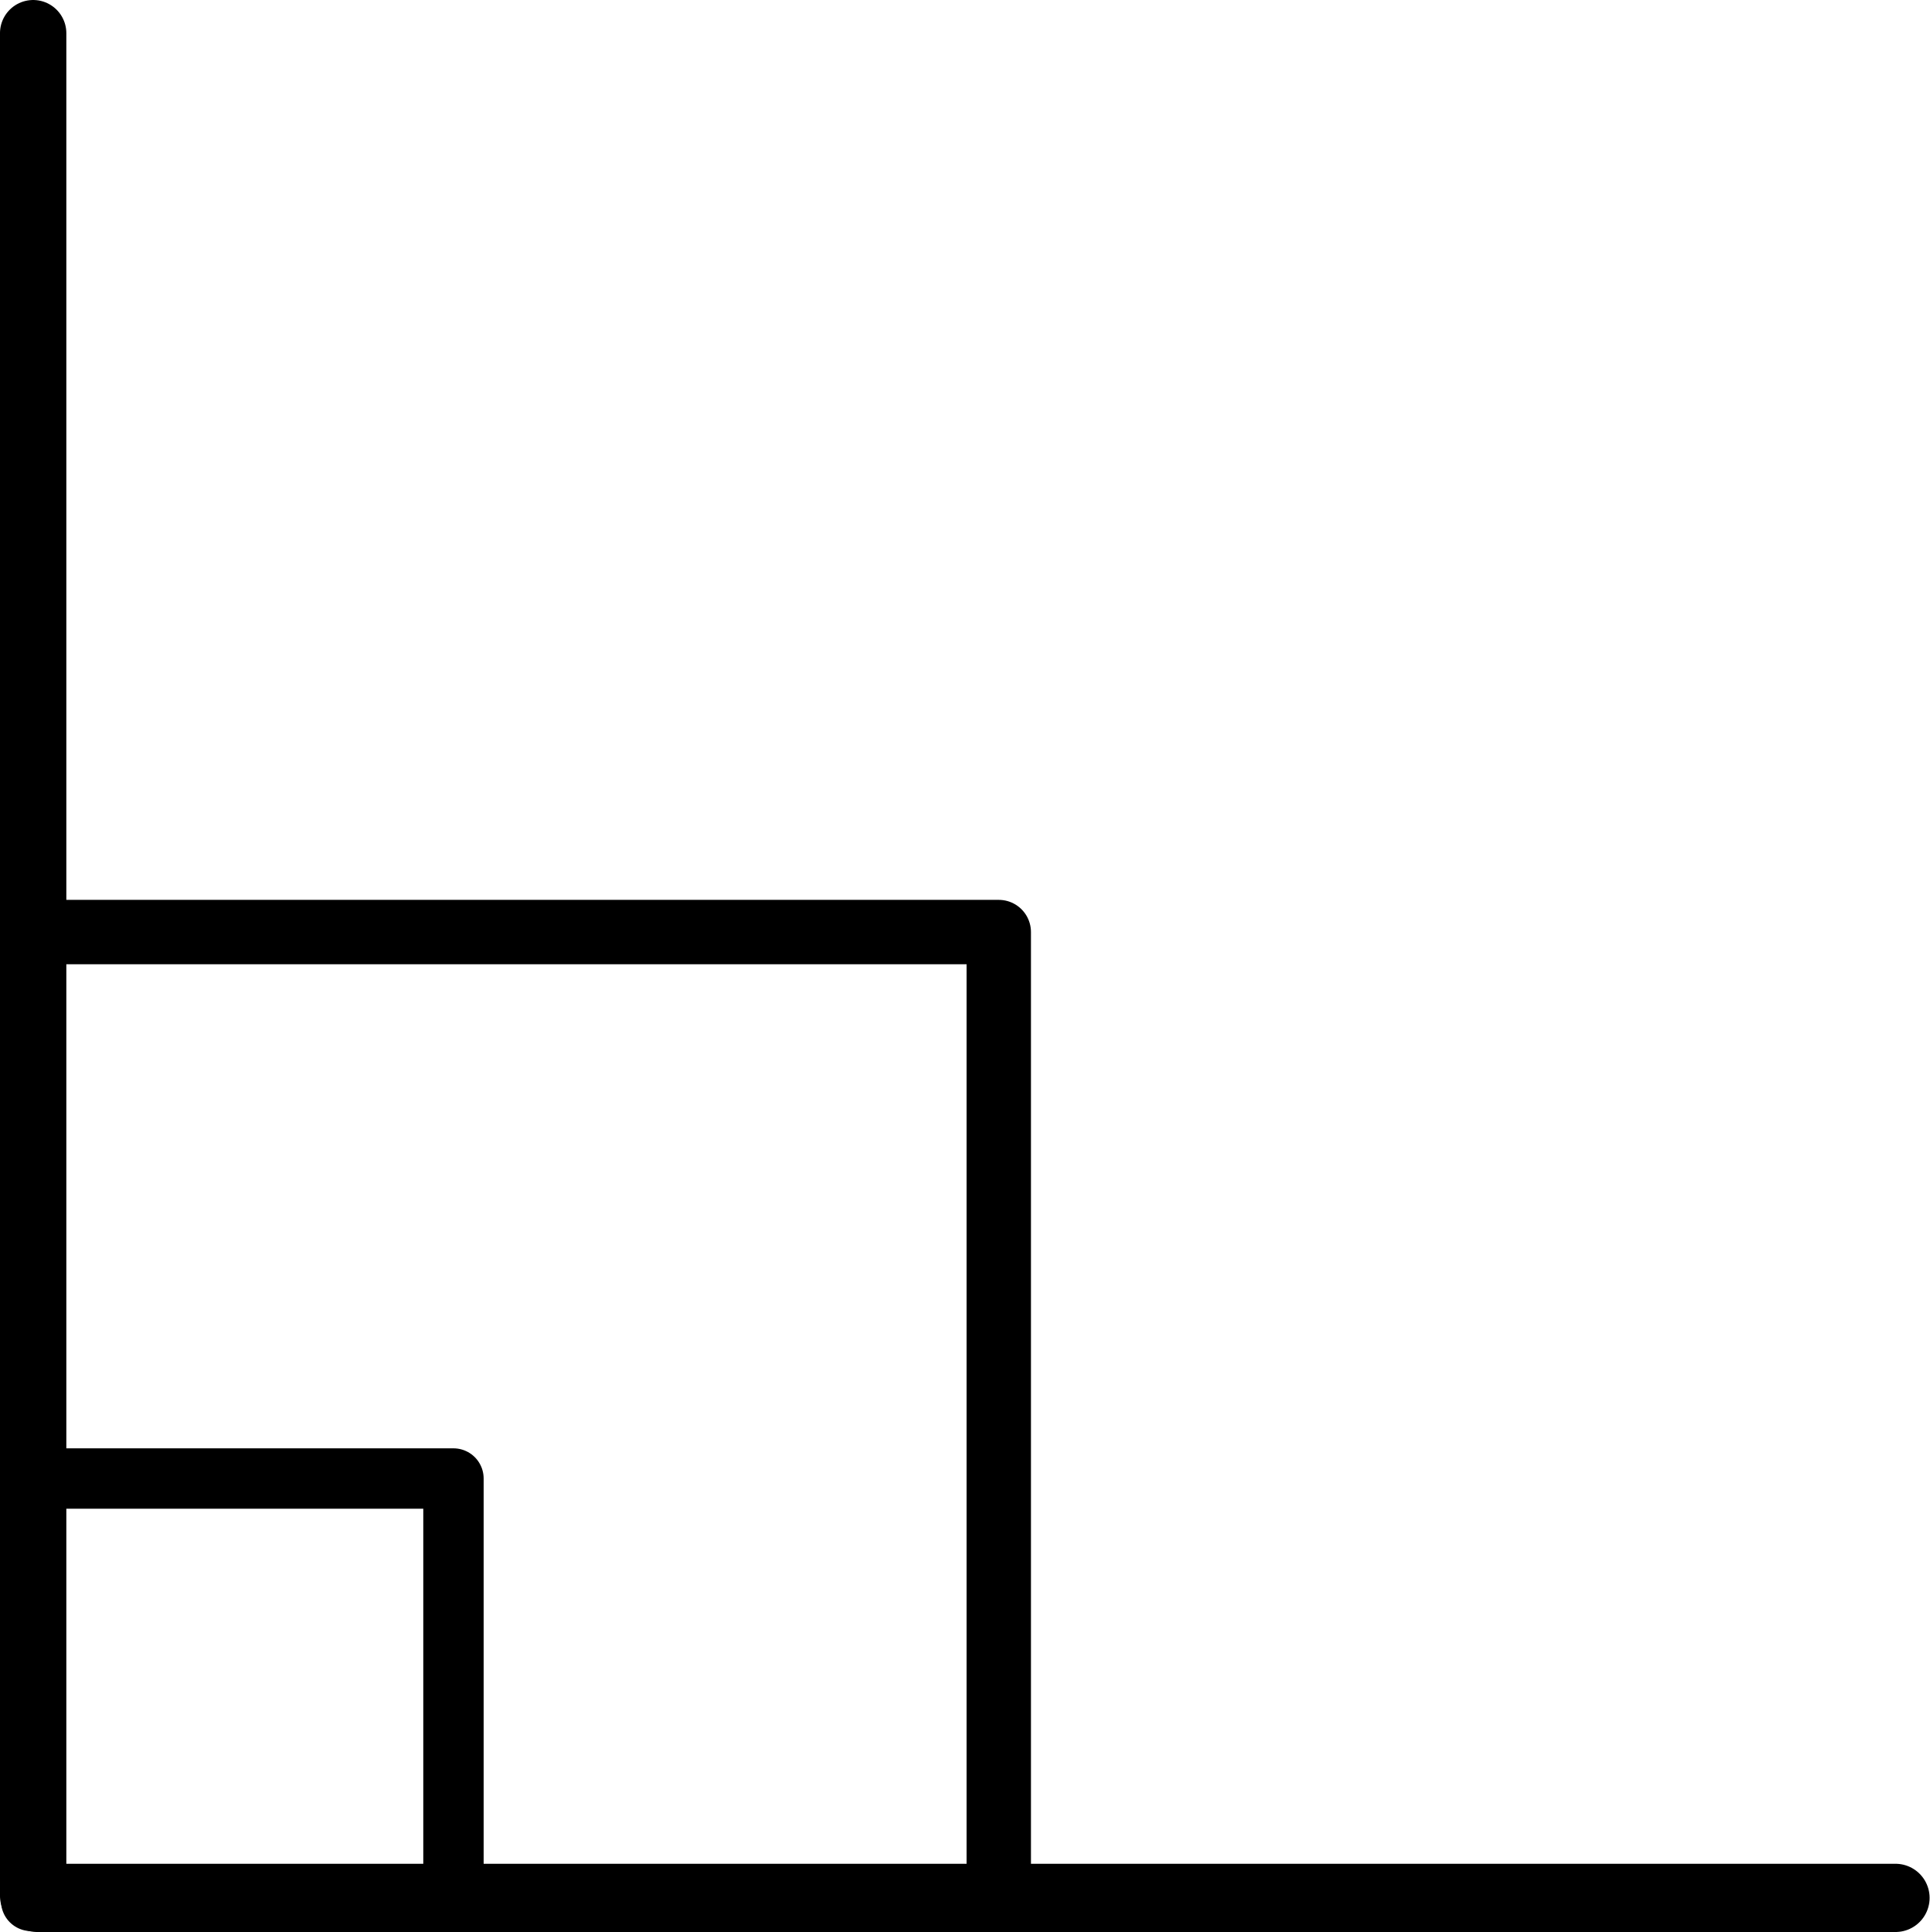
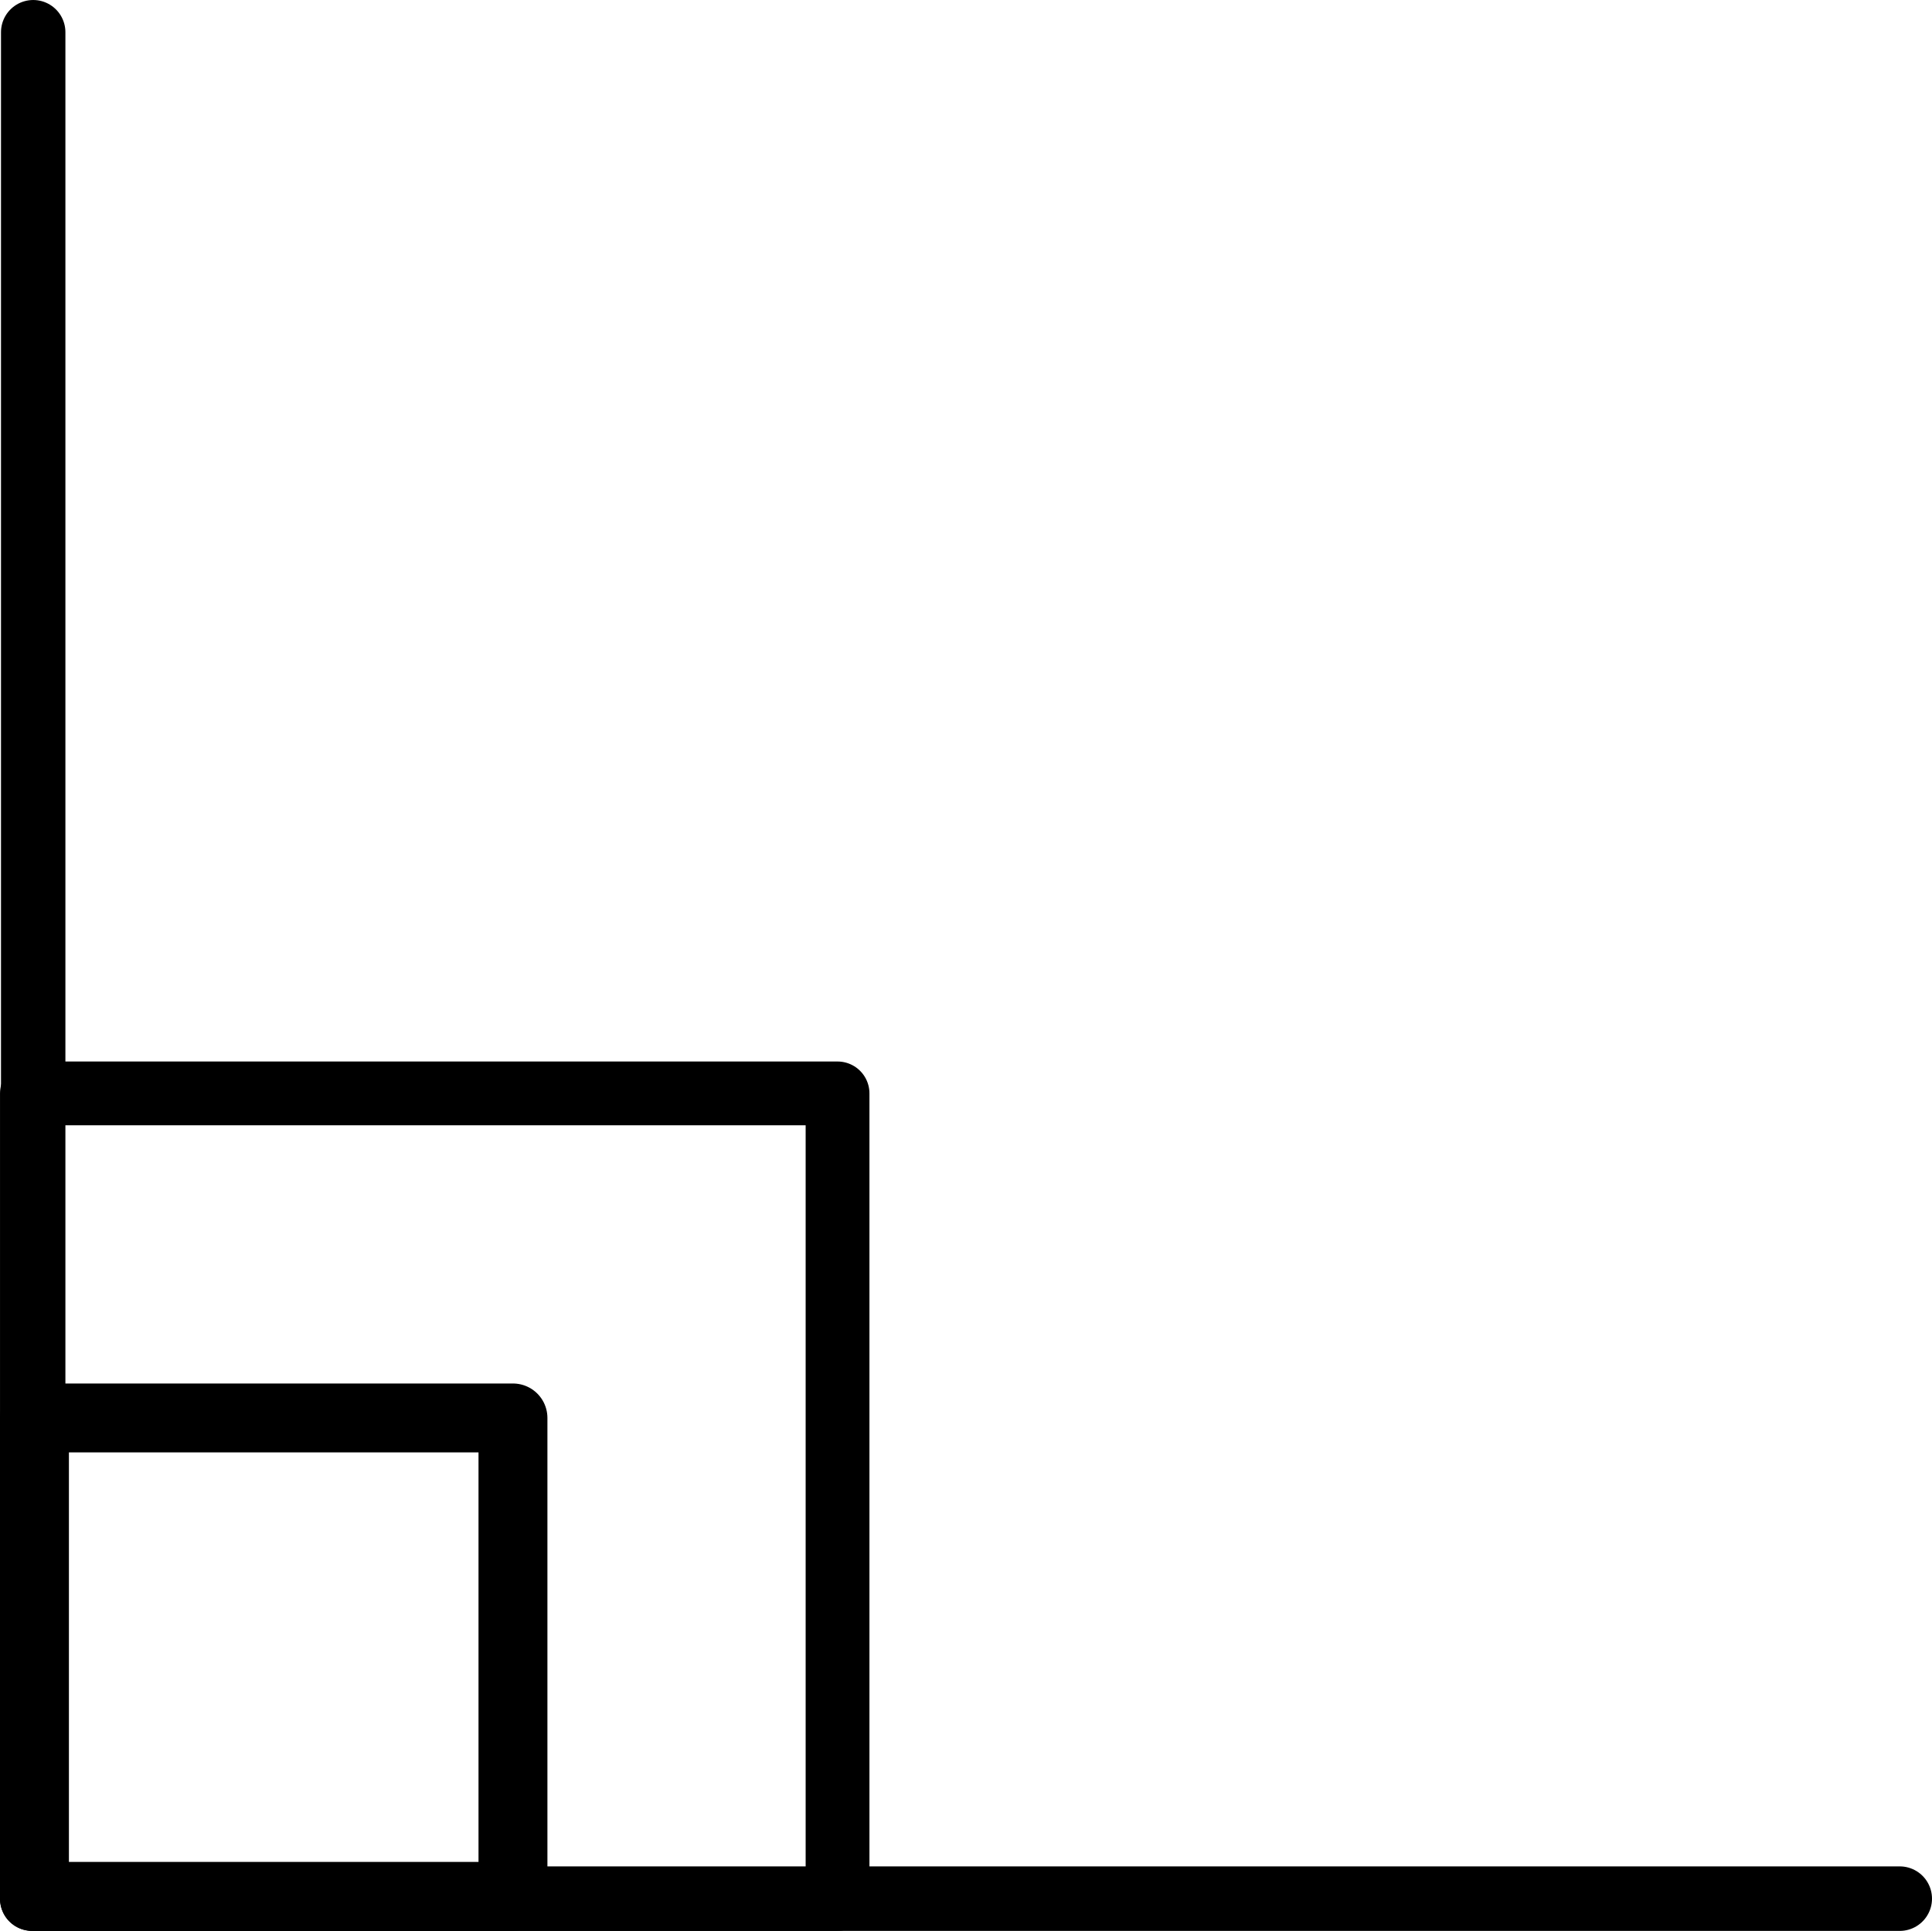
- <svg xmlns="http://www.w3.org/2000/svg" width="59.967mm" height="60.028mm" viewBox="0 0 59.967 60.028" version="1.1" id="svg1">
+ <svg xmlns="http://www.w3.org/2000/svg" width="59.998mm" height="59.971mm" viewBox="0 0 59.998 59.971" version="1.1" id="svg1">
  <defs id="defs1" />
-   <g id="layer1" transform="translate(-36.40039,-47.09583)">
-     <rect style="fill:none;stroke:#000000;stroke-width:1.876;stroke-linecap:round;stroke-linejoin:round;stroke-dasharray:none" id="rect1" width="13.124" height="13.124" x="37.369" y="-106.158" transform="scale(1,-1)" />
-     <rect style="fill:none;stroke:#000000;stroke-width:2;stroke-linecap:round;stroke-linejoin:round;stroke-dasharray:none" id="rect1-6" width="30" height="30" x="37.44" y="-106.055" ry="0" transform="scale(1,-1)" />
-     <path style="fill:none;stroke:#000000;stroke-width:2.062;stroke-linecap:round;stroke-linejoin:round" d="M 37.431,106.001 V 48.127" id="path1" />
-     <path style="fill:none;stroke:#000000;stroke-width:2.12;stroke-linecap:round;stroke-linejoin:round" d="M 37.554,106.064 H 95.308" id="path2" />
+   <g id="layer1" transform="translate(-85.725,-28.83779)">
+     <rect style="fill:none;stroke:#000000;stroke-width:2.14;stroke-linecap:round;stroke-linejoin:round;stroke-dasharray:none" id="rect1" width="14.86" height="14.86" x="86.795" y="-87.737" transform="scale(1,-1)" />
+     <rect style="fill:none;stroke:#000000;stroke-width:1.981;stroke-linecap:round;stroke-linejoin:round;stroke-dasharray:none" id="rect1-6" width="25.019" height="25.019" x="86.716" y="-87.816" ry="0" transform="scale(1,-1)" />
+     <path style="fill:none;stroke:#000000;stroke-width:2;stroke-linecap:round;stroke-linejoin:round;stroke-dasharray:none" d="M 86.756,87.684 V 29.838" id="path1" />
+     <path style="fill:none;stroke:#000000;stroke-width:2.004;stroke-linecap:round;stroke-linejoin:round;stroke-dasharray:none" d="M 86.729,87.807 H 144.721" id="path2" />
  </g>
</svg>
